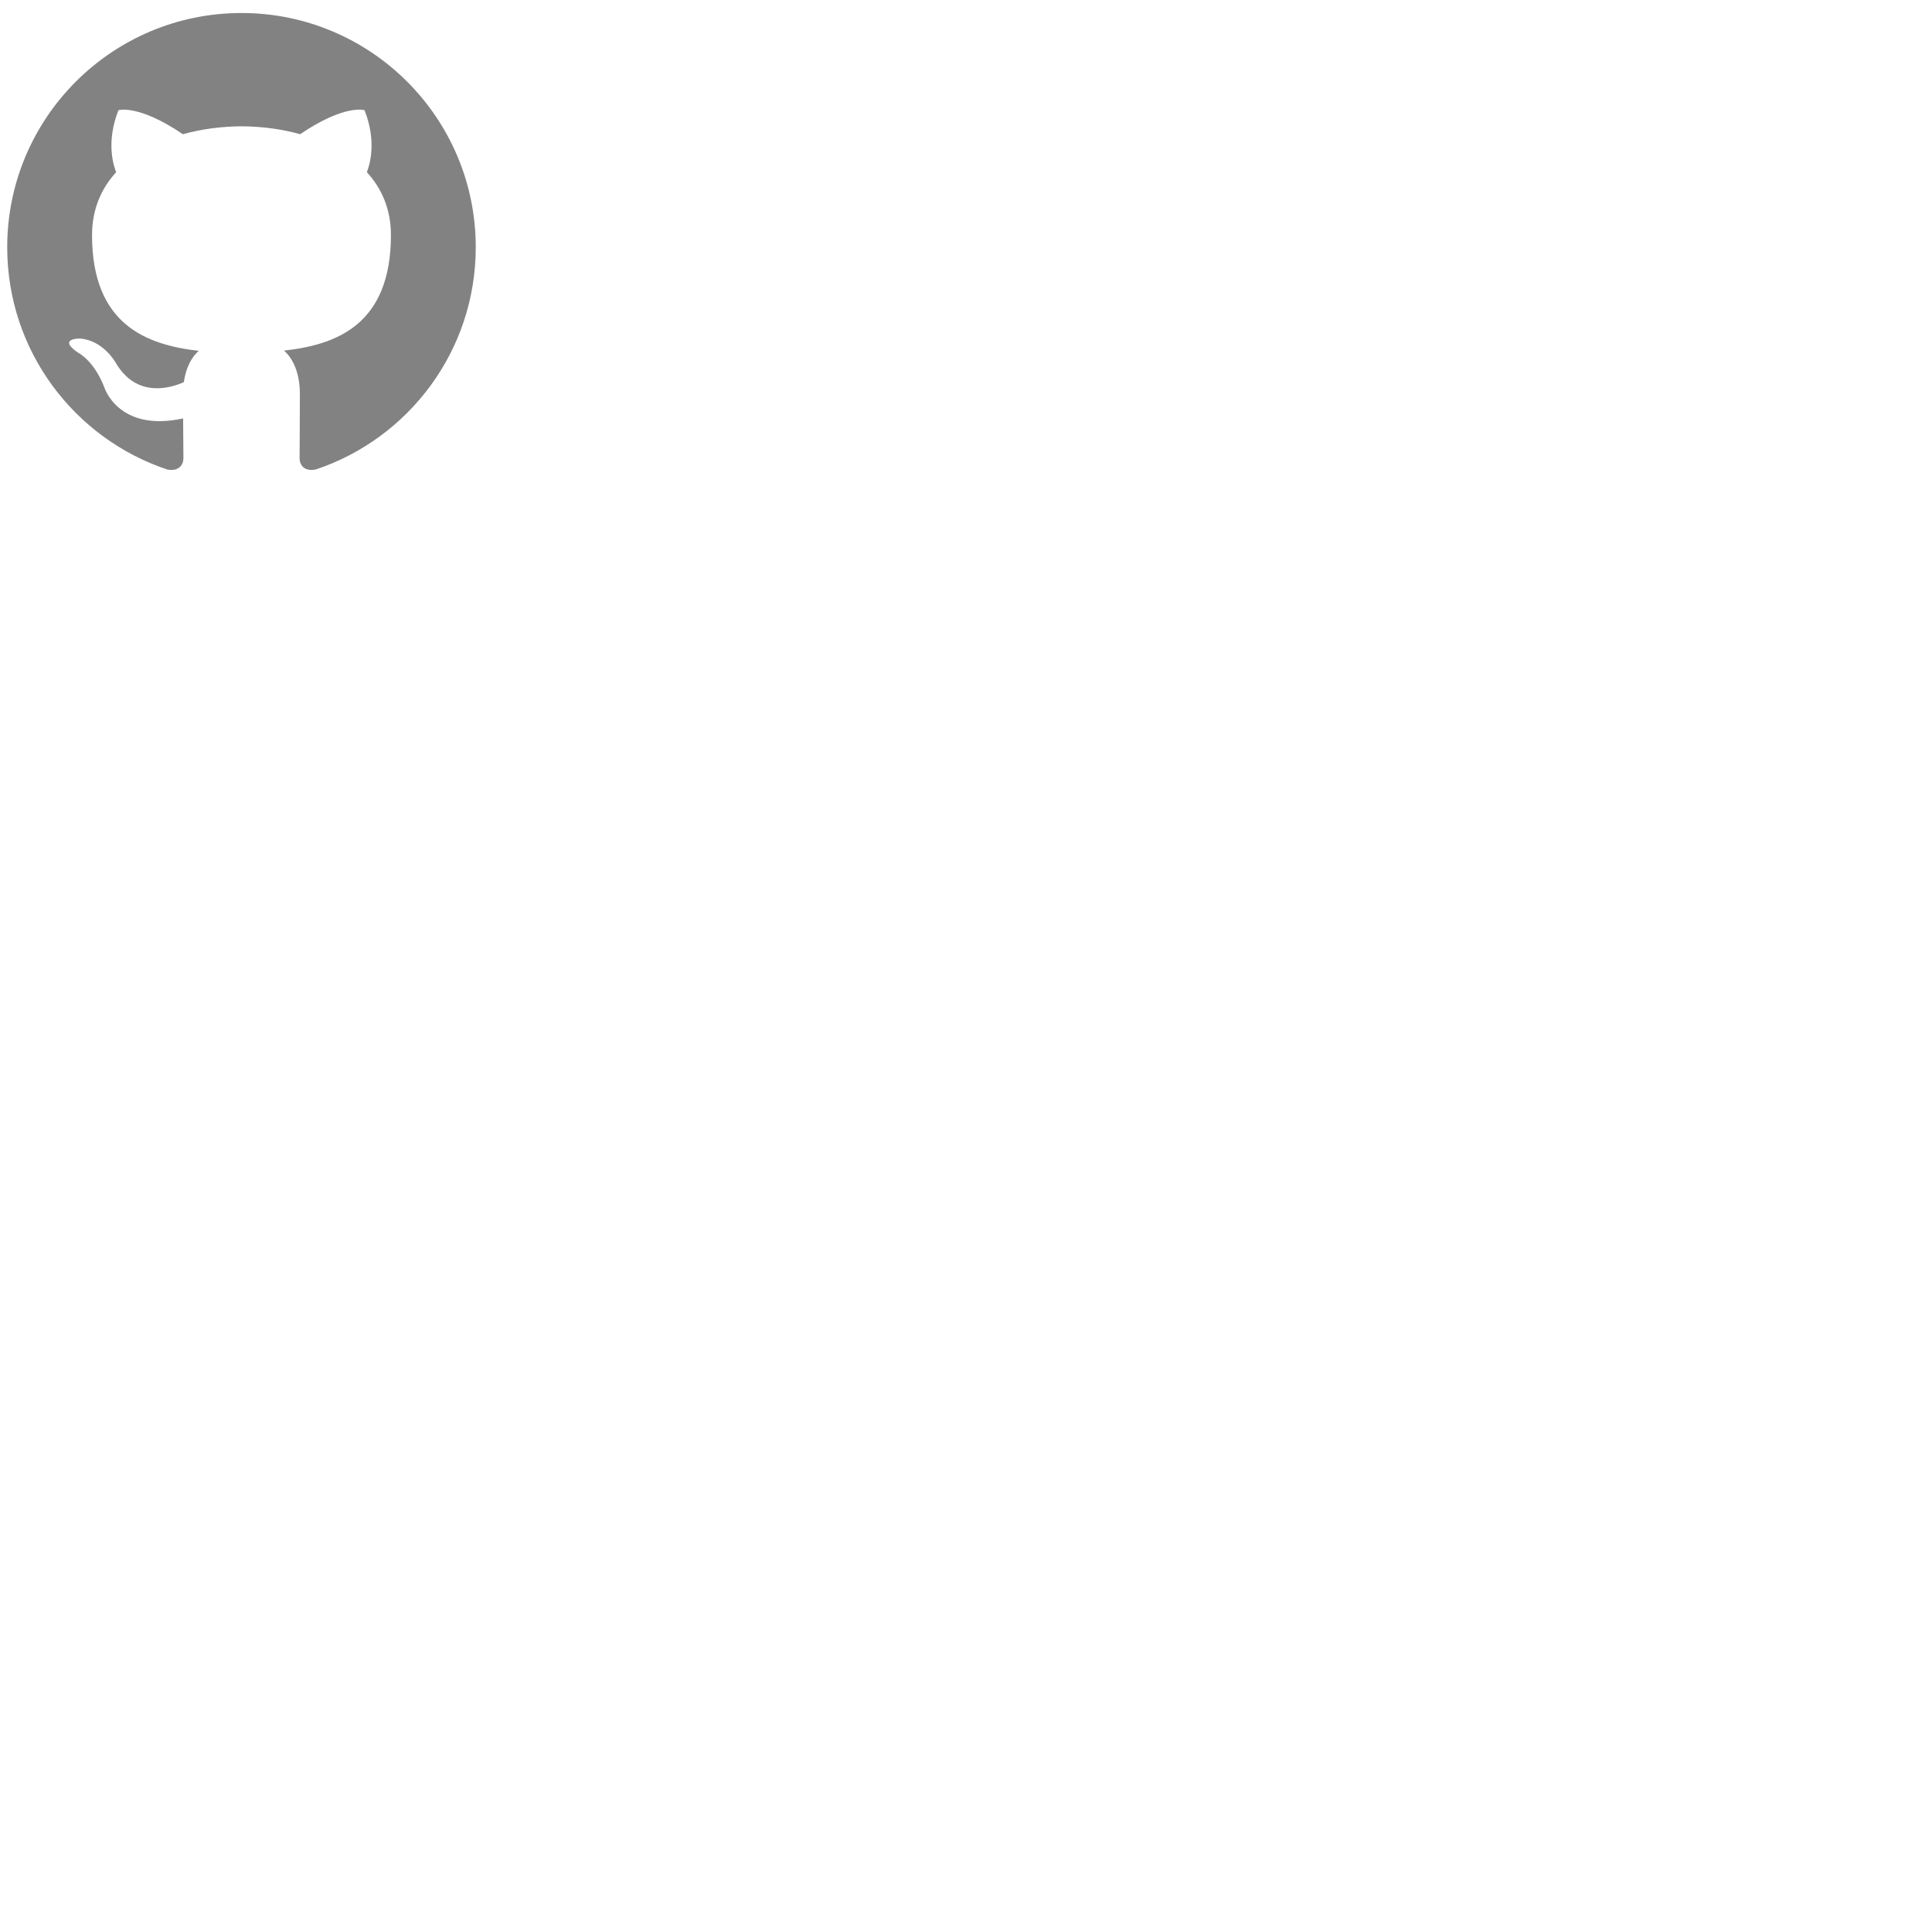
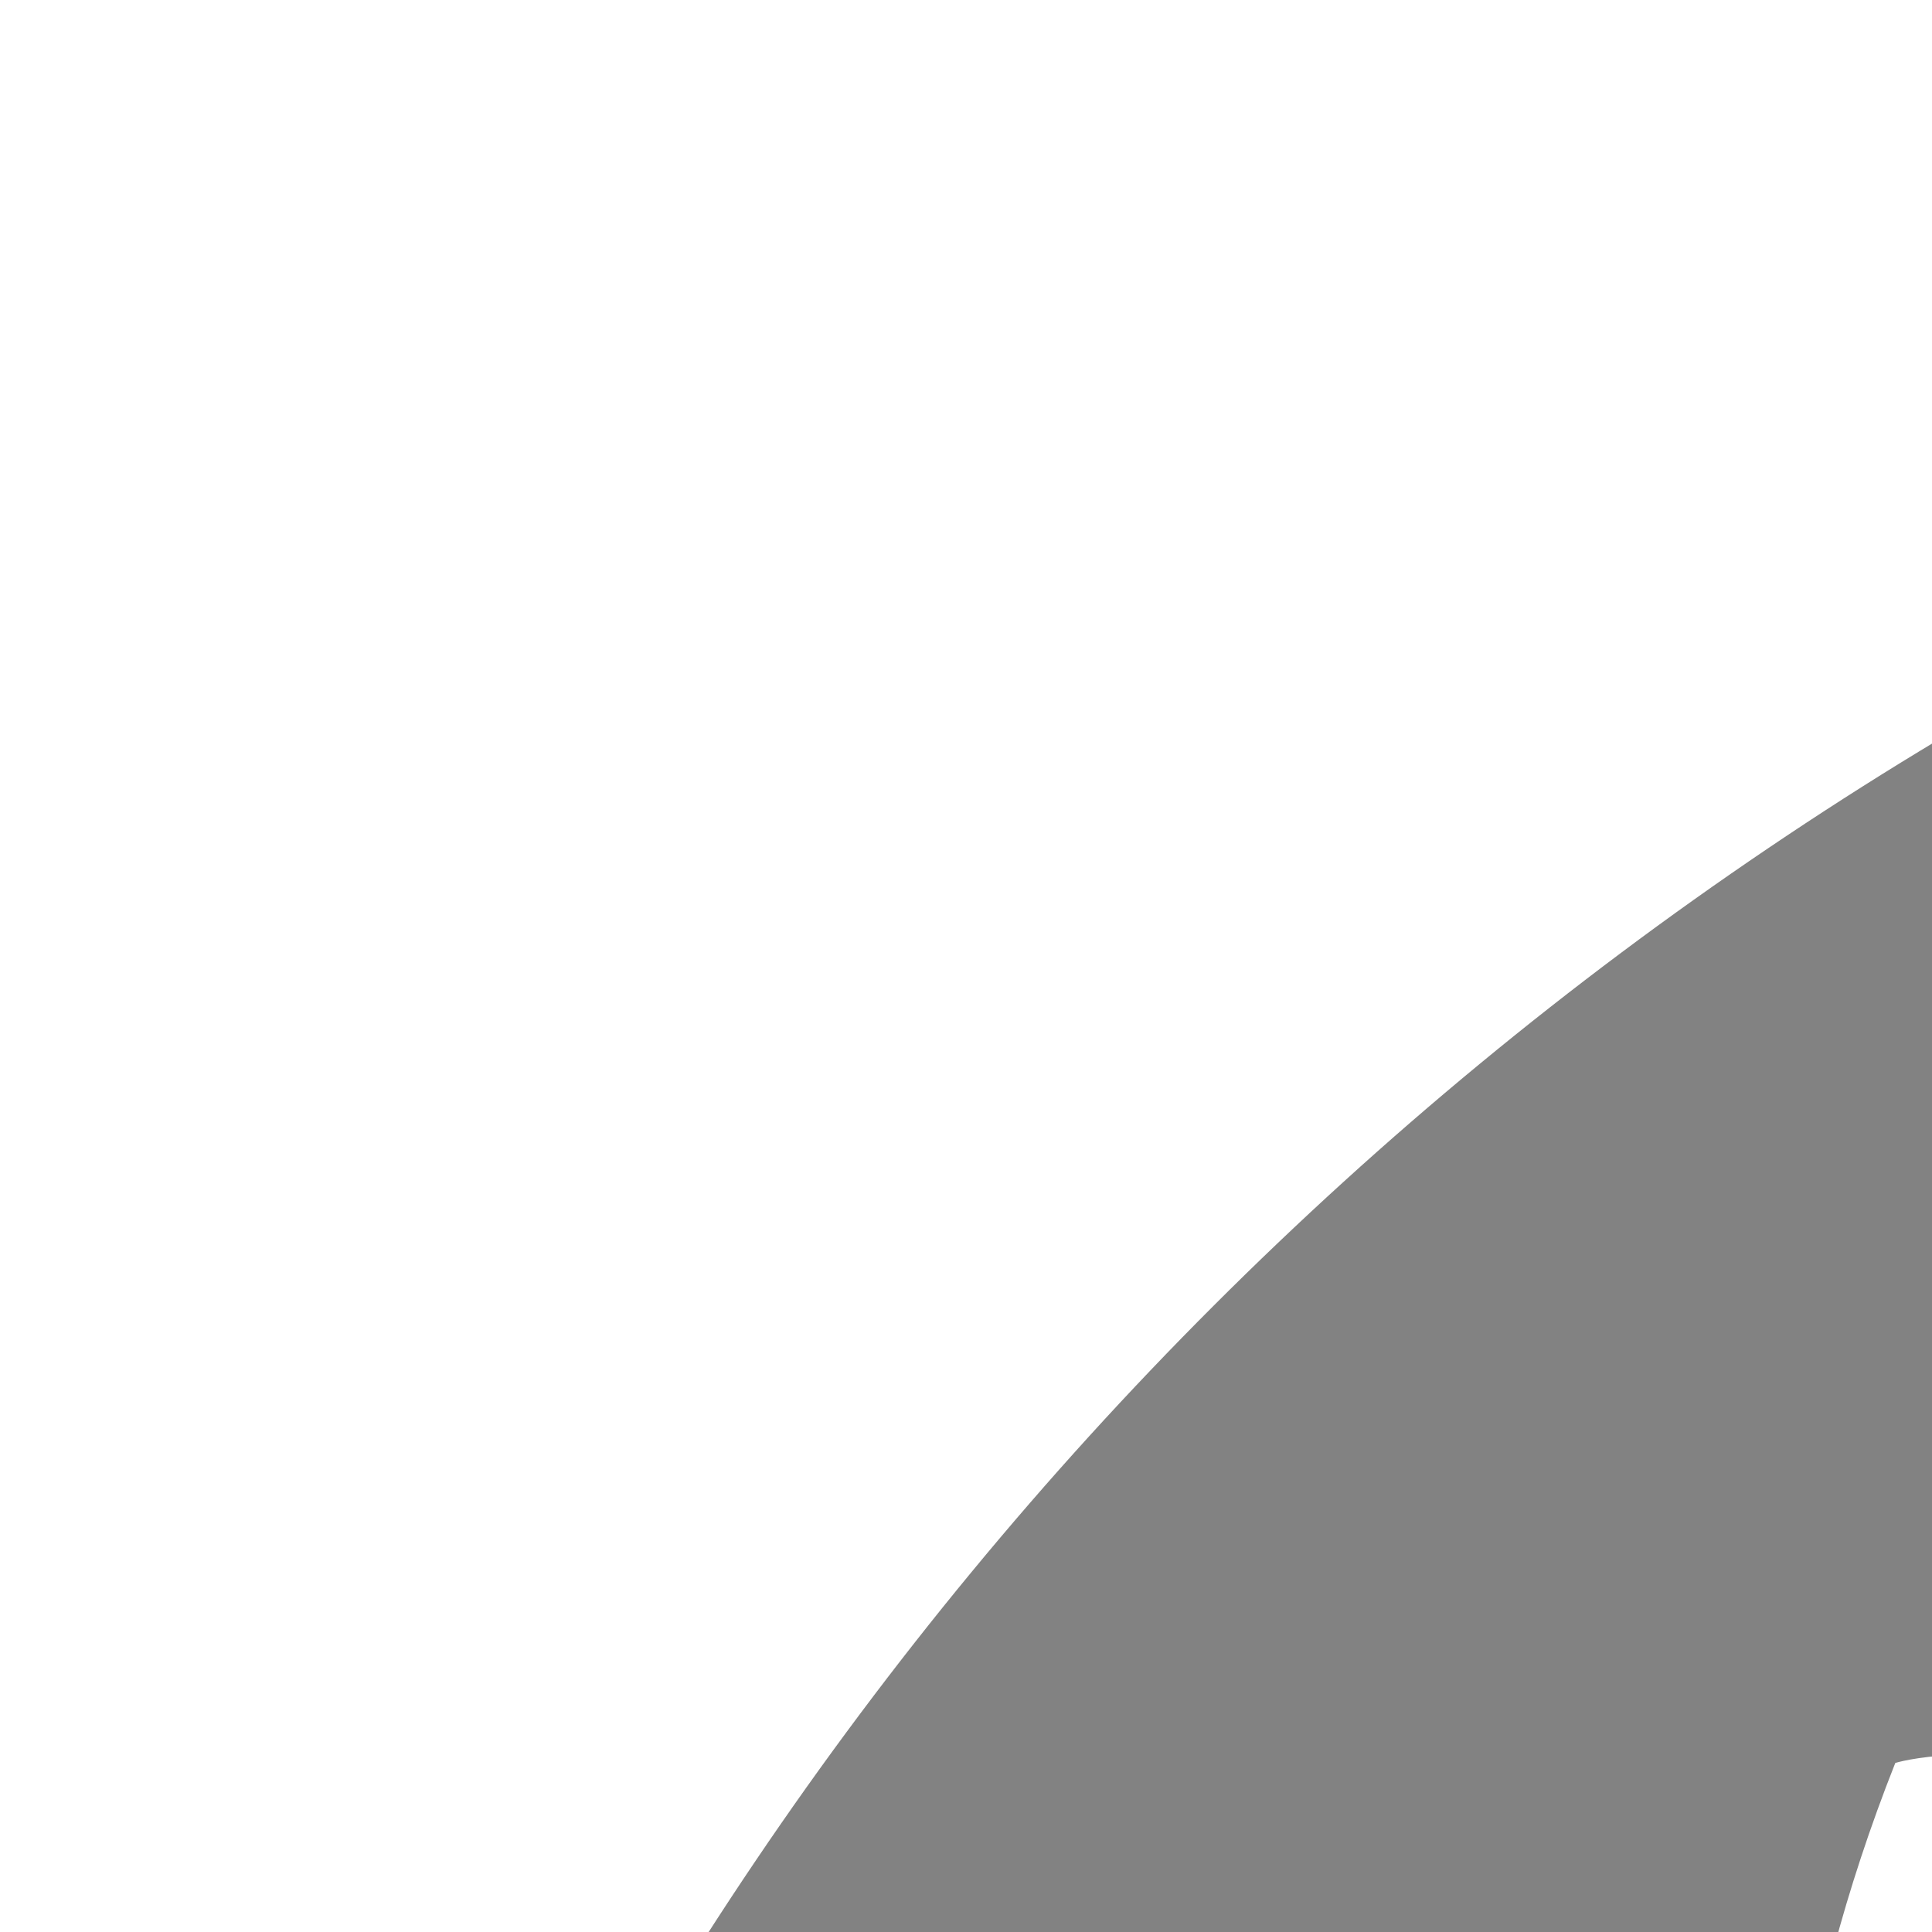
- <svg viewBox="0 0 64 64">
+ <svg viewBox="0 0 4 4">
  <path fill="#828282" d="M7.999,0.431c-4.285,0-7.76,3.474-7.76,7.761 c0,3.428,2.223,6.337,5.307,7.363c0.388,0.071,0.53-0.168,0.53-0.374c0-0.184-0.007-0.672-0.01-1.32 c-2.159,0.469-2.614-1.04-2.614-1.04c-0.353-0.896-0.862-1.135-0.862-1.135c-0.705-0.481,0.053-0.472,0.053-0.472 c0.779,0.055,1.189,0.8,1.189,0.8c0.692,1.186,1.816,0.843,2.258,0.645c0.071-0.502,0.271-0.843,0.493-1.037 C4.86,11.425,3.049,10.76,3.049,7.786c0-0.847,0.302-1.54,0.799-2.082C3.768,5.507,3.501,4.718,3.924,3.65 c0,0,0.652-0.209,2.134,0.796C6.677,4.273,7.34,4.187,8,4.184c0.659,0.003,1.323,0.089,1.943,0.261 c1.482-1.004,2.132-0.796,2.132-0.796c0.423,1.068,0.157,1.857,0.077,2.054c0.497,0.542,0.798,1.235,0.798,2.082 c0,2.981-1.814,3.637-3.543,3.829c0.279,0.24,0.527,0.713,0.527,1.437c0,1.037-0.01,1.874-0.01,2.129 c0,0.208,0.14,0.449,0.534,0.373c3.081-1.028,5.302-3.935,5.302-7.362C15.76,3.906,12.285,0.431,7.999,0.431z" />
</svg>
